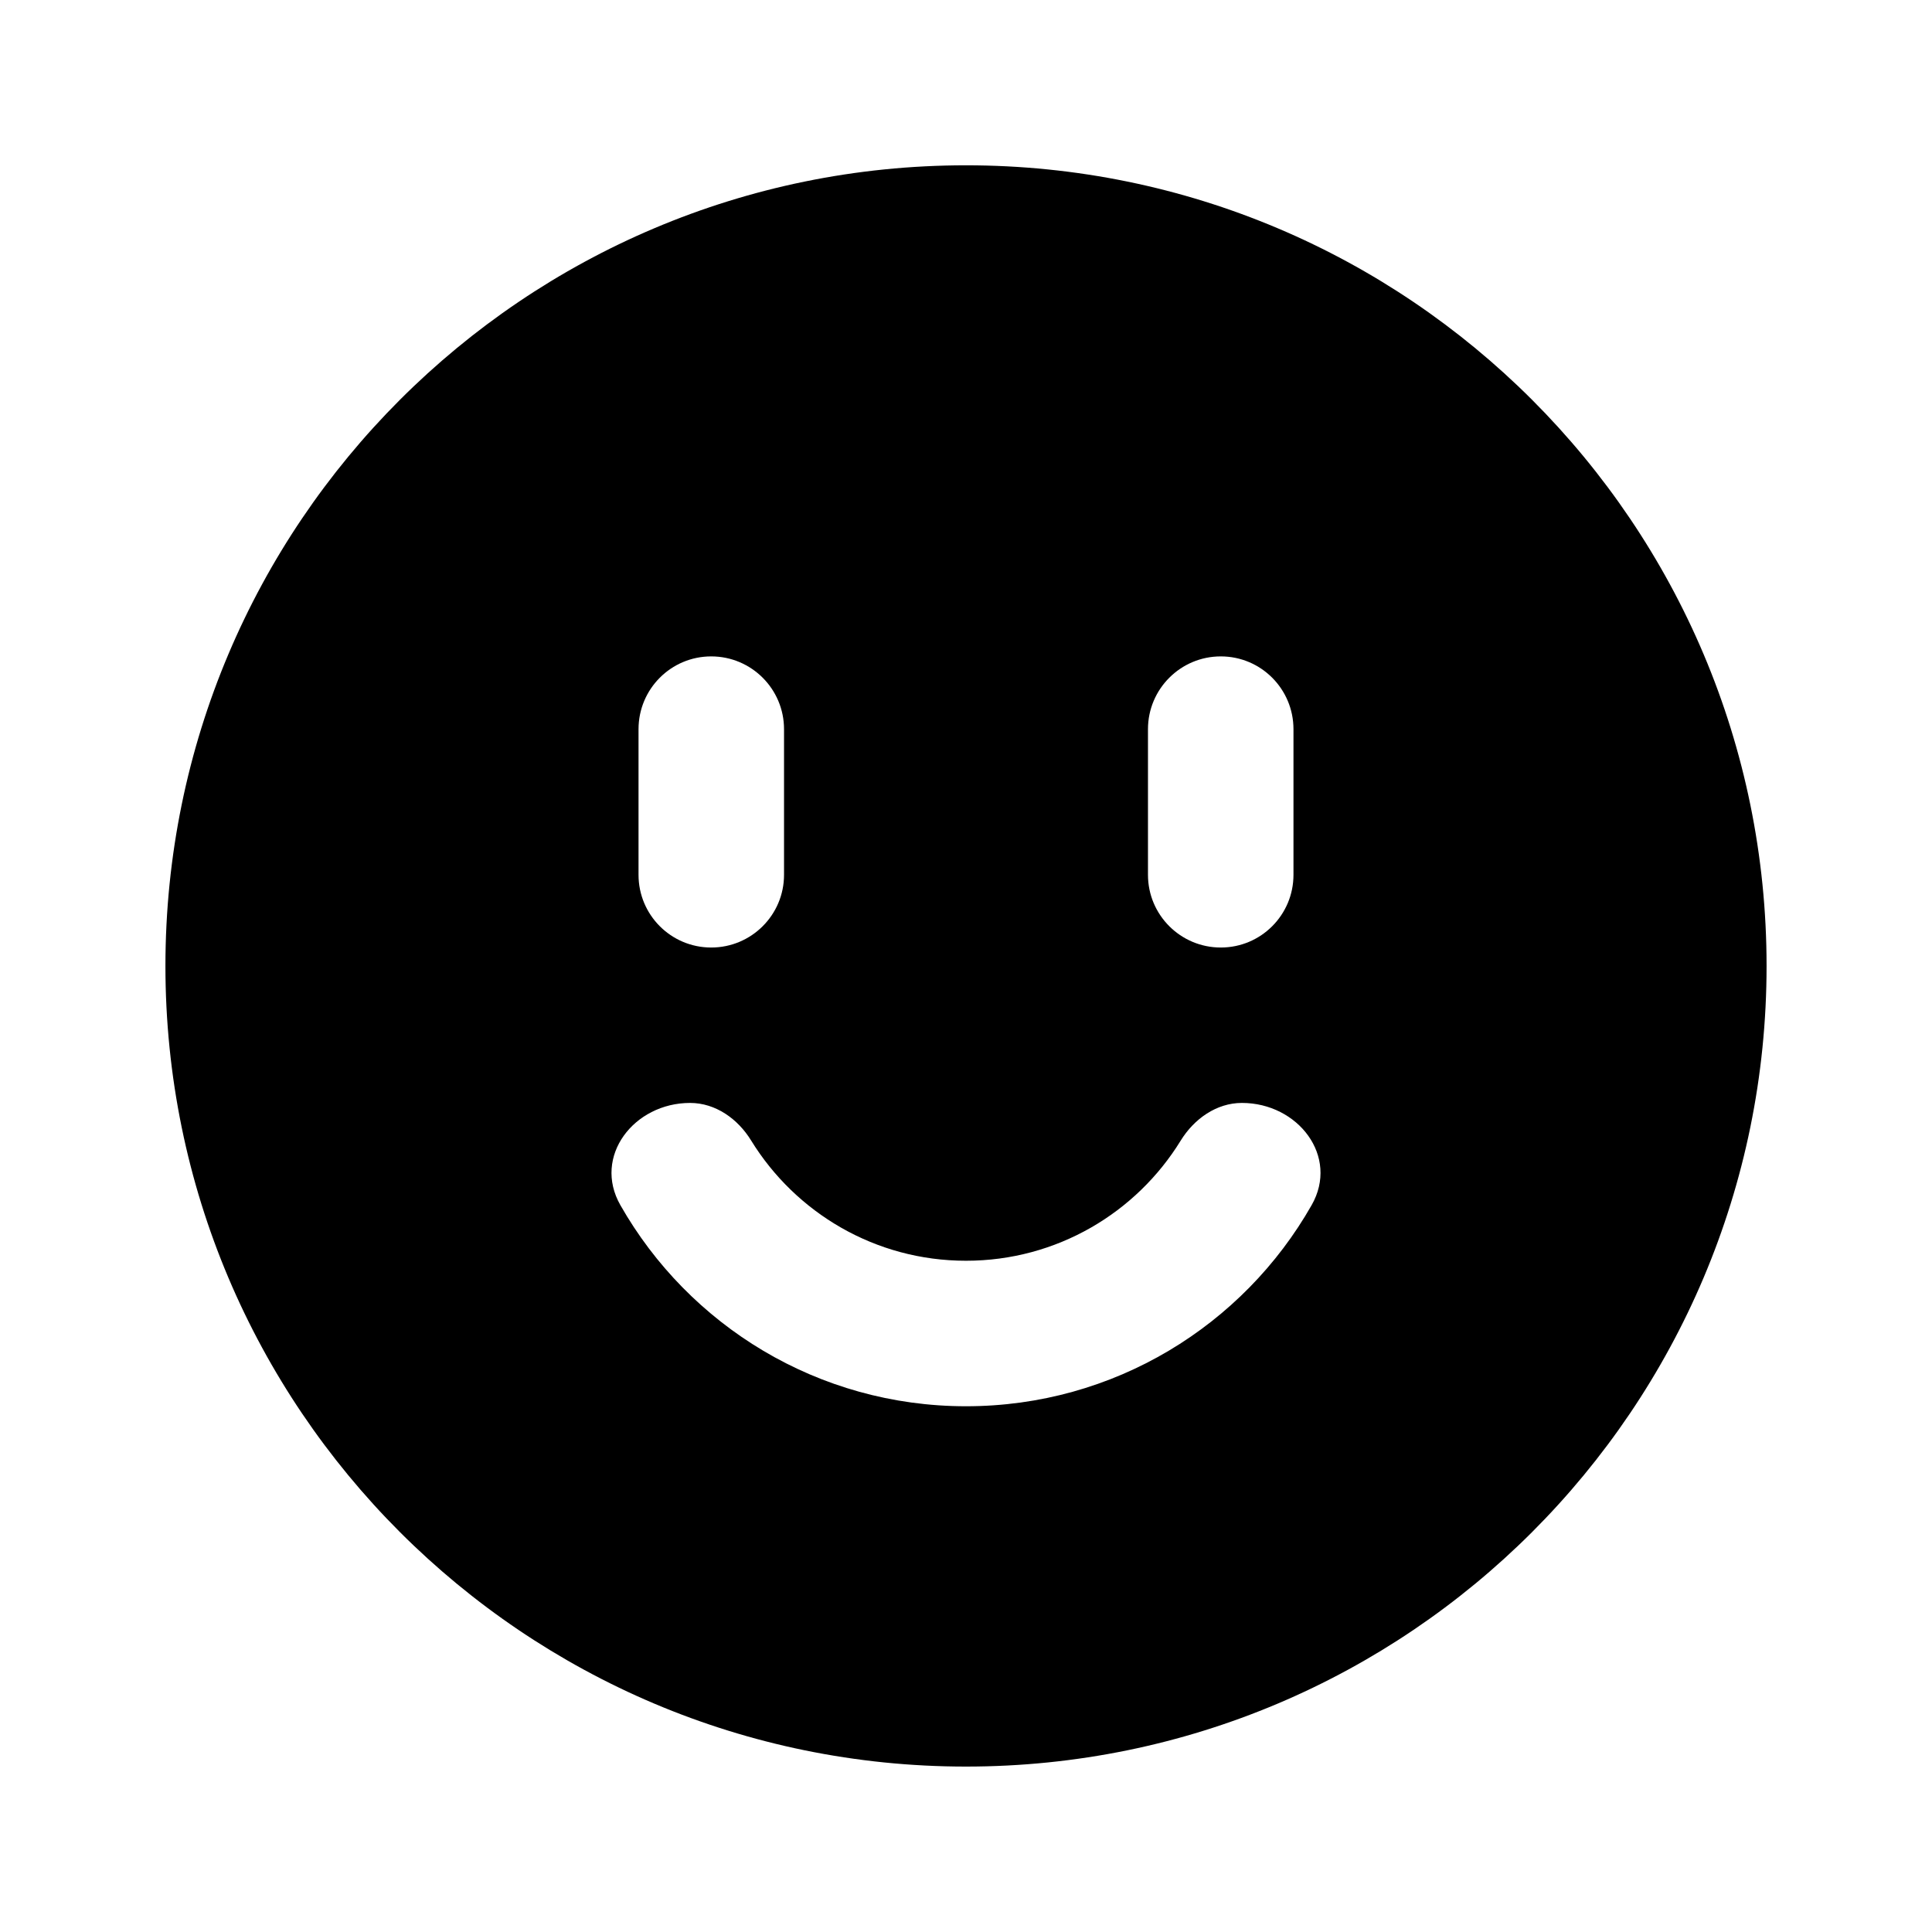
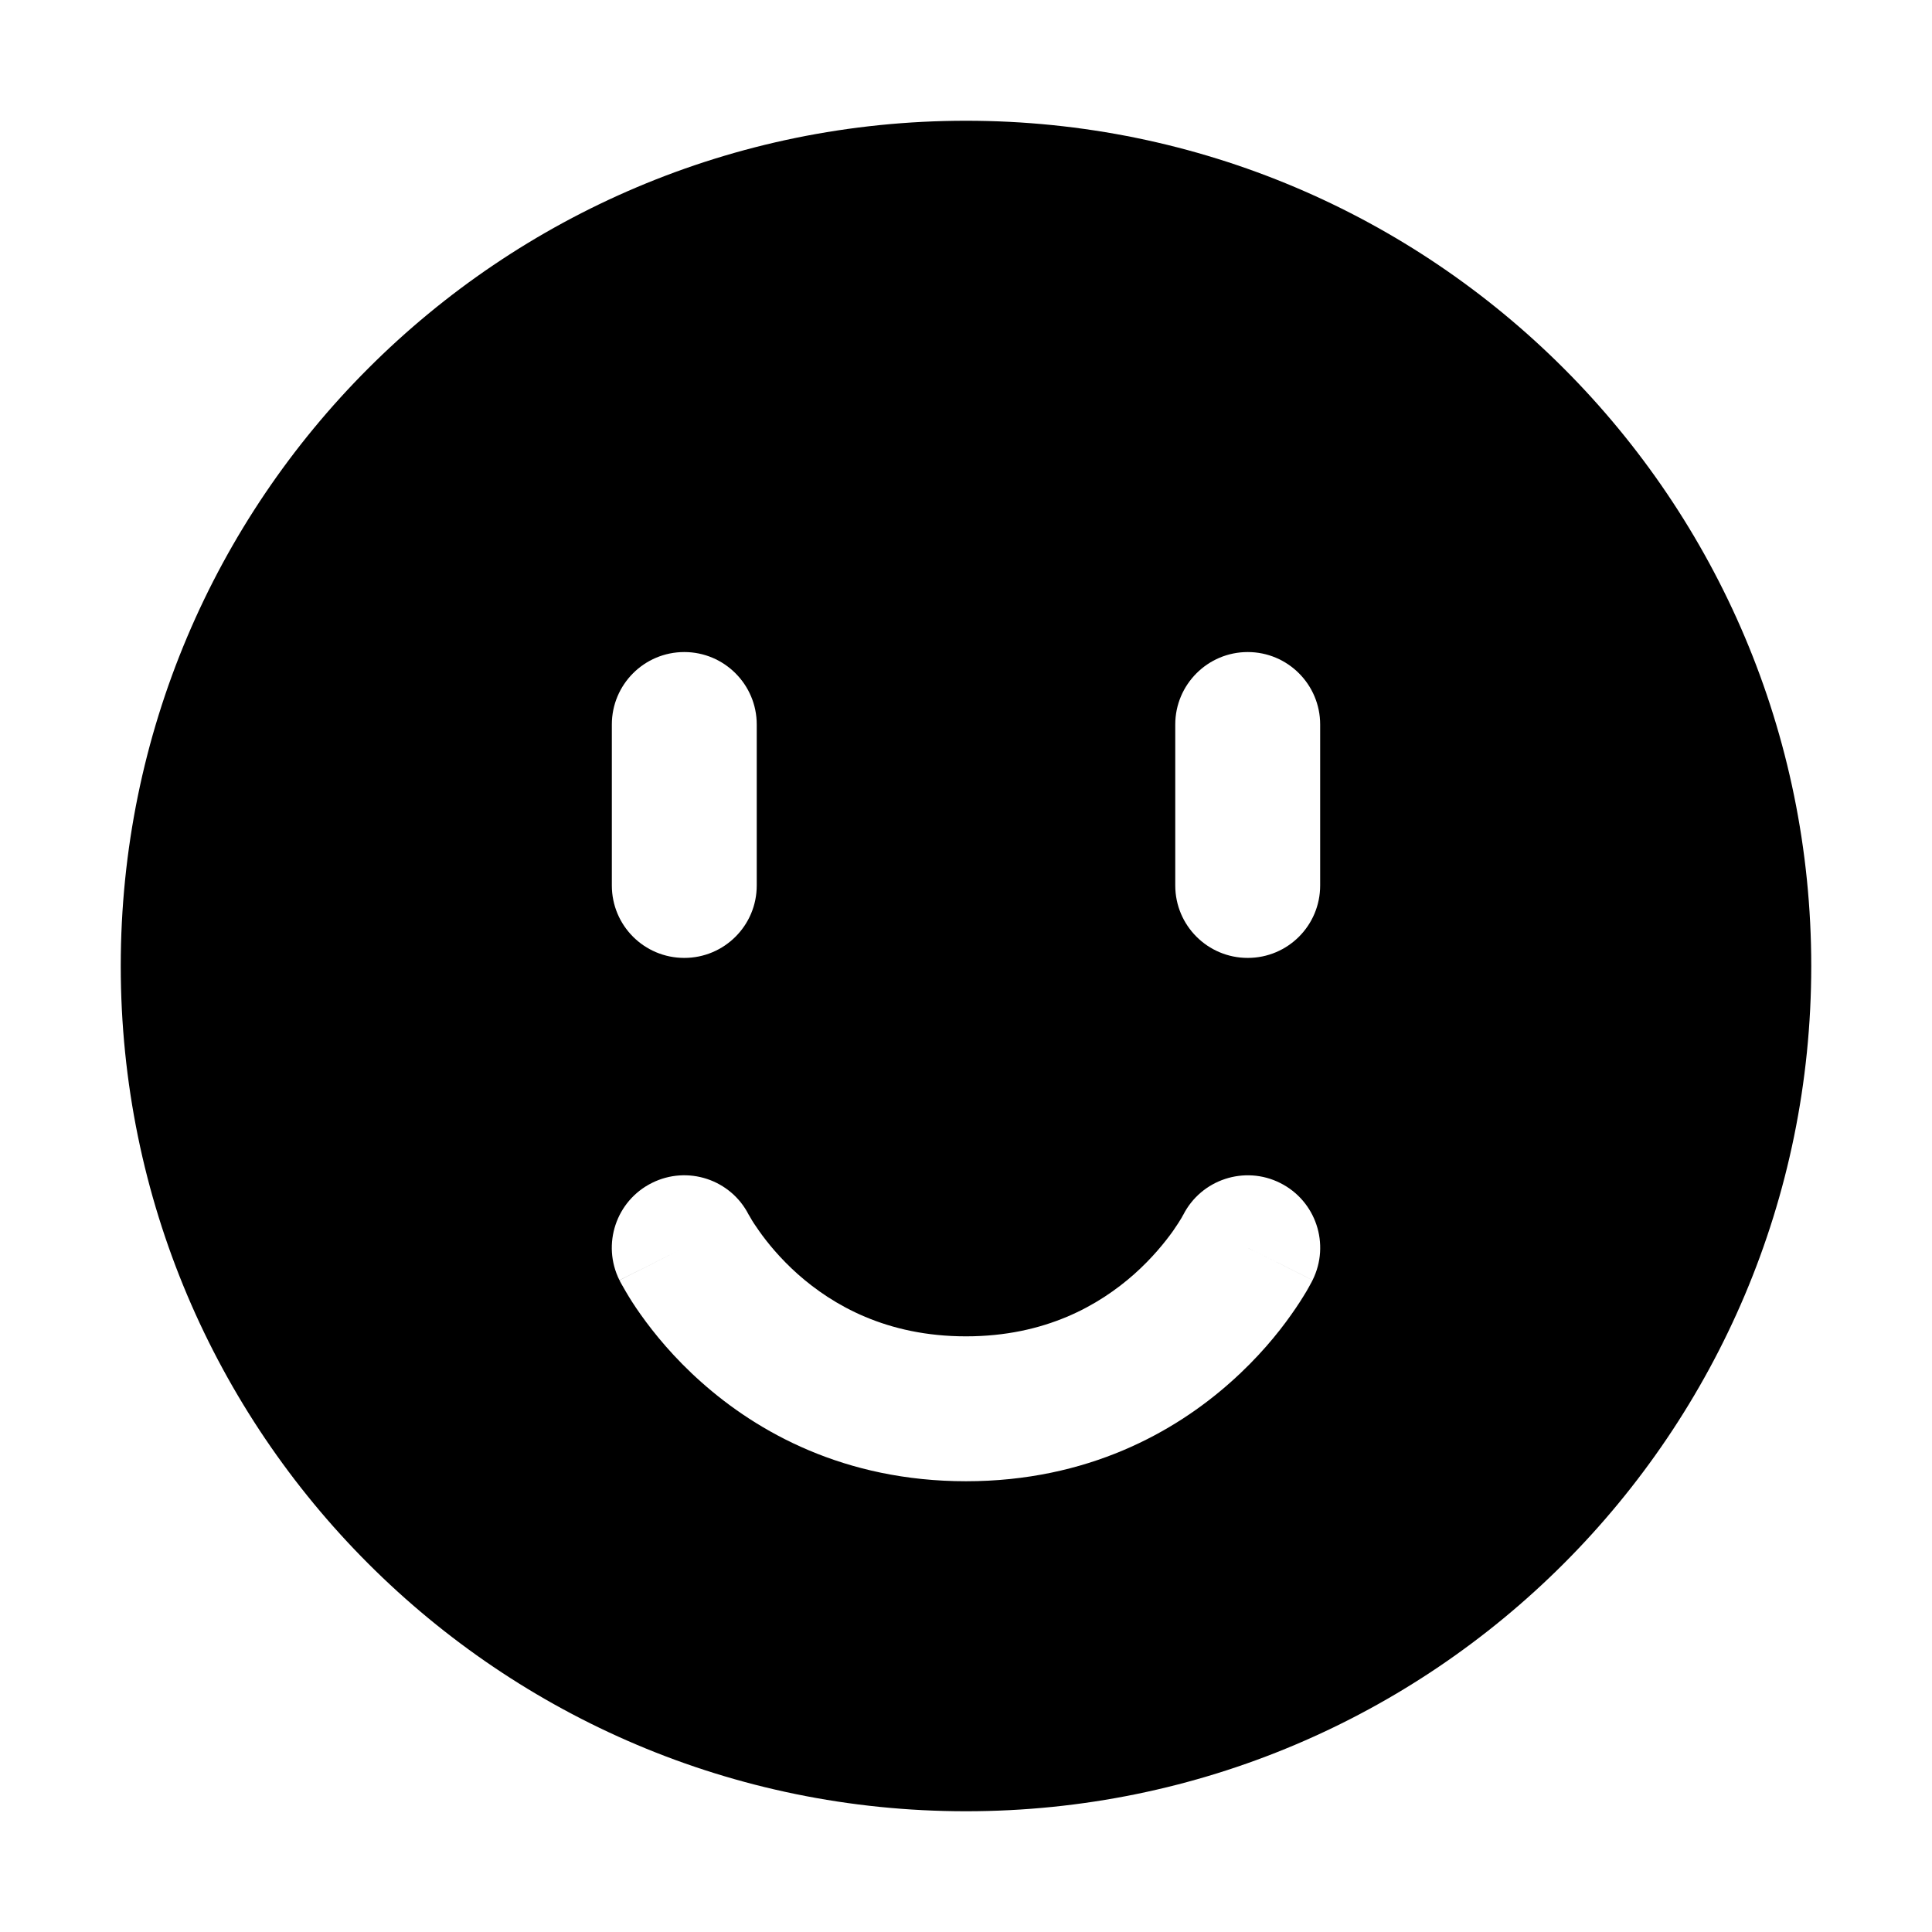
<svg xmlns="http://www.w3.org/2000/svg" width="16" height="16" viewBox="0 0 16 16" fill="none">
-   <path fill-rule="evenodd" clip-rule="evenodd" d="M1.37 8C1.37 4.338 4.338 1.369 8 1.369C11.662 1.369 14.63 4.338 14.63 8C14.63 11.661 11.662 14.63 8 14.63C4.338 14.63 1.37 11.661 1.37 8ZM5.138 9.981C4.907 9.577 5.25 9.134 5.715 9.134C5.926 9.134 6.111 9.266 6.221 9.446C6.589 10.043 7.248 10.441 8 10.441C8.752 10.441 9.411 10.043 9.778 9.446C9.889 9.266 10.074 9.134 10.285 9.134C10.75 9.134 11.093 9.577 10.862 9.981C10.296 10.976 9.226 11.646 8 11.646C6.774 11.646 5.704 10.976 5.138 9.981ZM10.11 5.436C10.443 5.436 10.712 5.706 10.712 6.039V7.245C10.712 7.577 10.443 7.847 10.11 7.847C9.777 7.847 9.507 7.577 9.507 7.245V6.039C9.507 5.706 9.777 5.436 10.11 5.436ZM6.493 6.039C6.493 5.706 6.223 5.436 5.89 5.436C5.557 5.436 5.288 5.706 5.288 6.039V7.245C5.288 7.577 5.557 7.847 5.89 7.847C6.223 7.847 6.493 7.577 6.493 7.245V6.039Z" fill="black" />
+   <path fill-rule="evenodd" clip-rule="evenodd" d="M15 8C15 11.866 11.866 15 8 15C4.134 15 1 11.866 1 8C1 4.134 4.134 1 8 1C11.866 1 15 4.134 15 8ZM5.398 9.797C5.693 9.649 6.052 9.767 6.201 10.061L6.202 10.062C6.204 10.066 6.209 10.074 6.216 10.086C6.229 10.11 6.253 10.147 6.287 10.195C6.354 10.29 6.46 10.421 6.607 10.552C6.896 10.808 7.342 11.067 8 11.067C8.658 11.067 9.104 10.808 9.393 10.552C9.54 10.421 9.646 10.29 9.714 10.195C9.747 10.147 9.771 10.11 9.785 10.086C9.792 10.074 9.796 10.066 9.798 10.062L9.799 10.061C9.948 9.768 10.307 9.649 10.602 9.797C10.898 9.945 11.018 10.305 10.87 10.602L10.333 10.333C10.87 10.602 10.87 10.601 10.87 10.602L10.87 10.603L10.869 10.604L10.867 10.607L10.864 10.614L10.853 10.634C10.845 10.65 10.833 10.67 10.819 10.695C10.789 10.745 10.748 10.811 10.693 10.888C10.584 11.043 10.418 11.246 10.19 11.448C9.729 11.858 9.009 12.267 8 12.267C6.991 12.267 6.271 11.858 5.81 11.448C5.582 11.246 5.417 11.043 5.307 10.888C5.252 10.811 5.211 10.745 5.182 10.695C5.167 10.67 5.156 10.65 5.147 10.634L5.136 10.614L5.133 10.607L5.131 10.604L5.131 10.603C5.131 10.602 5.13 10.602 5.667 10.333L5.13 10.602C4.982 10.305 5.102 9.945 5.398 9.797ZM10.333 5.4C10.665 5.4 10.933 5.669 10.933 6V7.333C10.933 7.665 10.665 7.933 10.333 7.933C10.002 7.933 9.733 7.665 9.733 7.333V6C9.733 5.669 10.002 5.4 10.333 5.4ZM6.267 6C6.267 5.669 5.998 5.4 5.667 5.4C5.335 5.4 5.067 5.669 5.067 6V7.333C5.067 7.665 5.335 7.933 5.667 7.933C5.998 7.933 6.267 7.665 6.267 7.333V6Z" fill="black" />
</svg>
